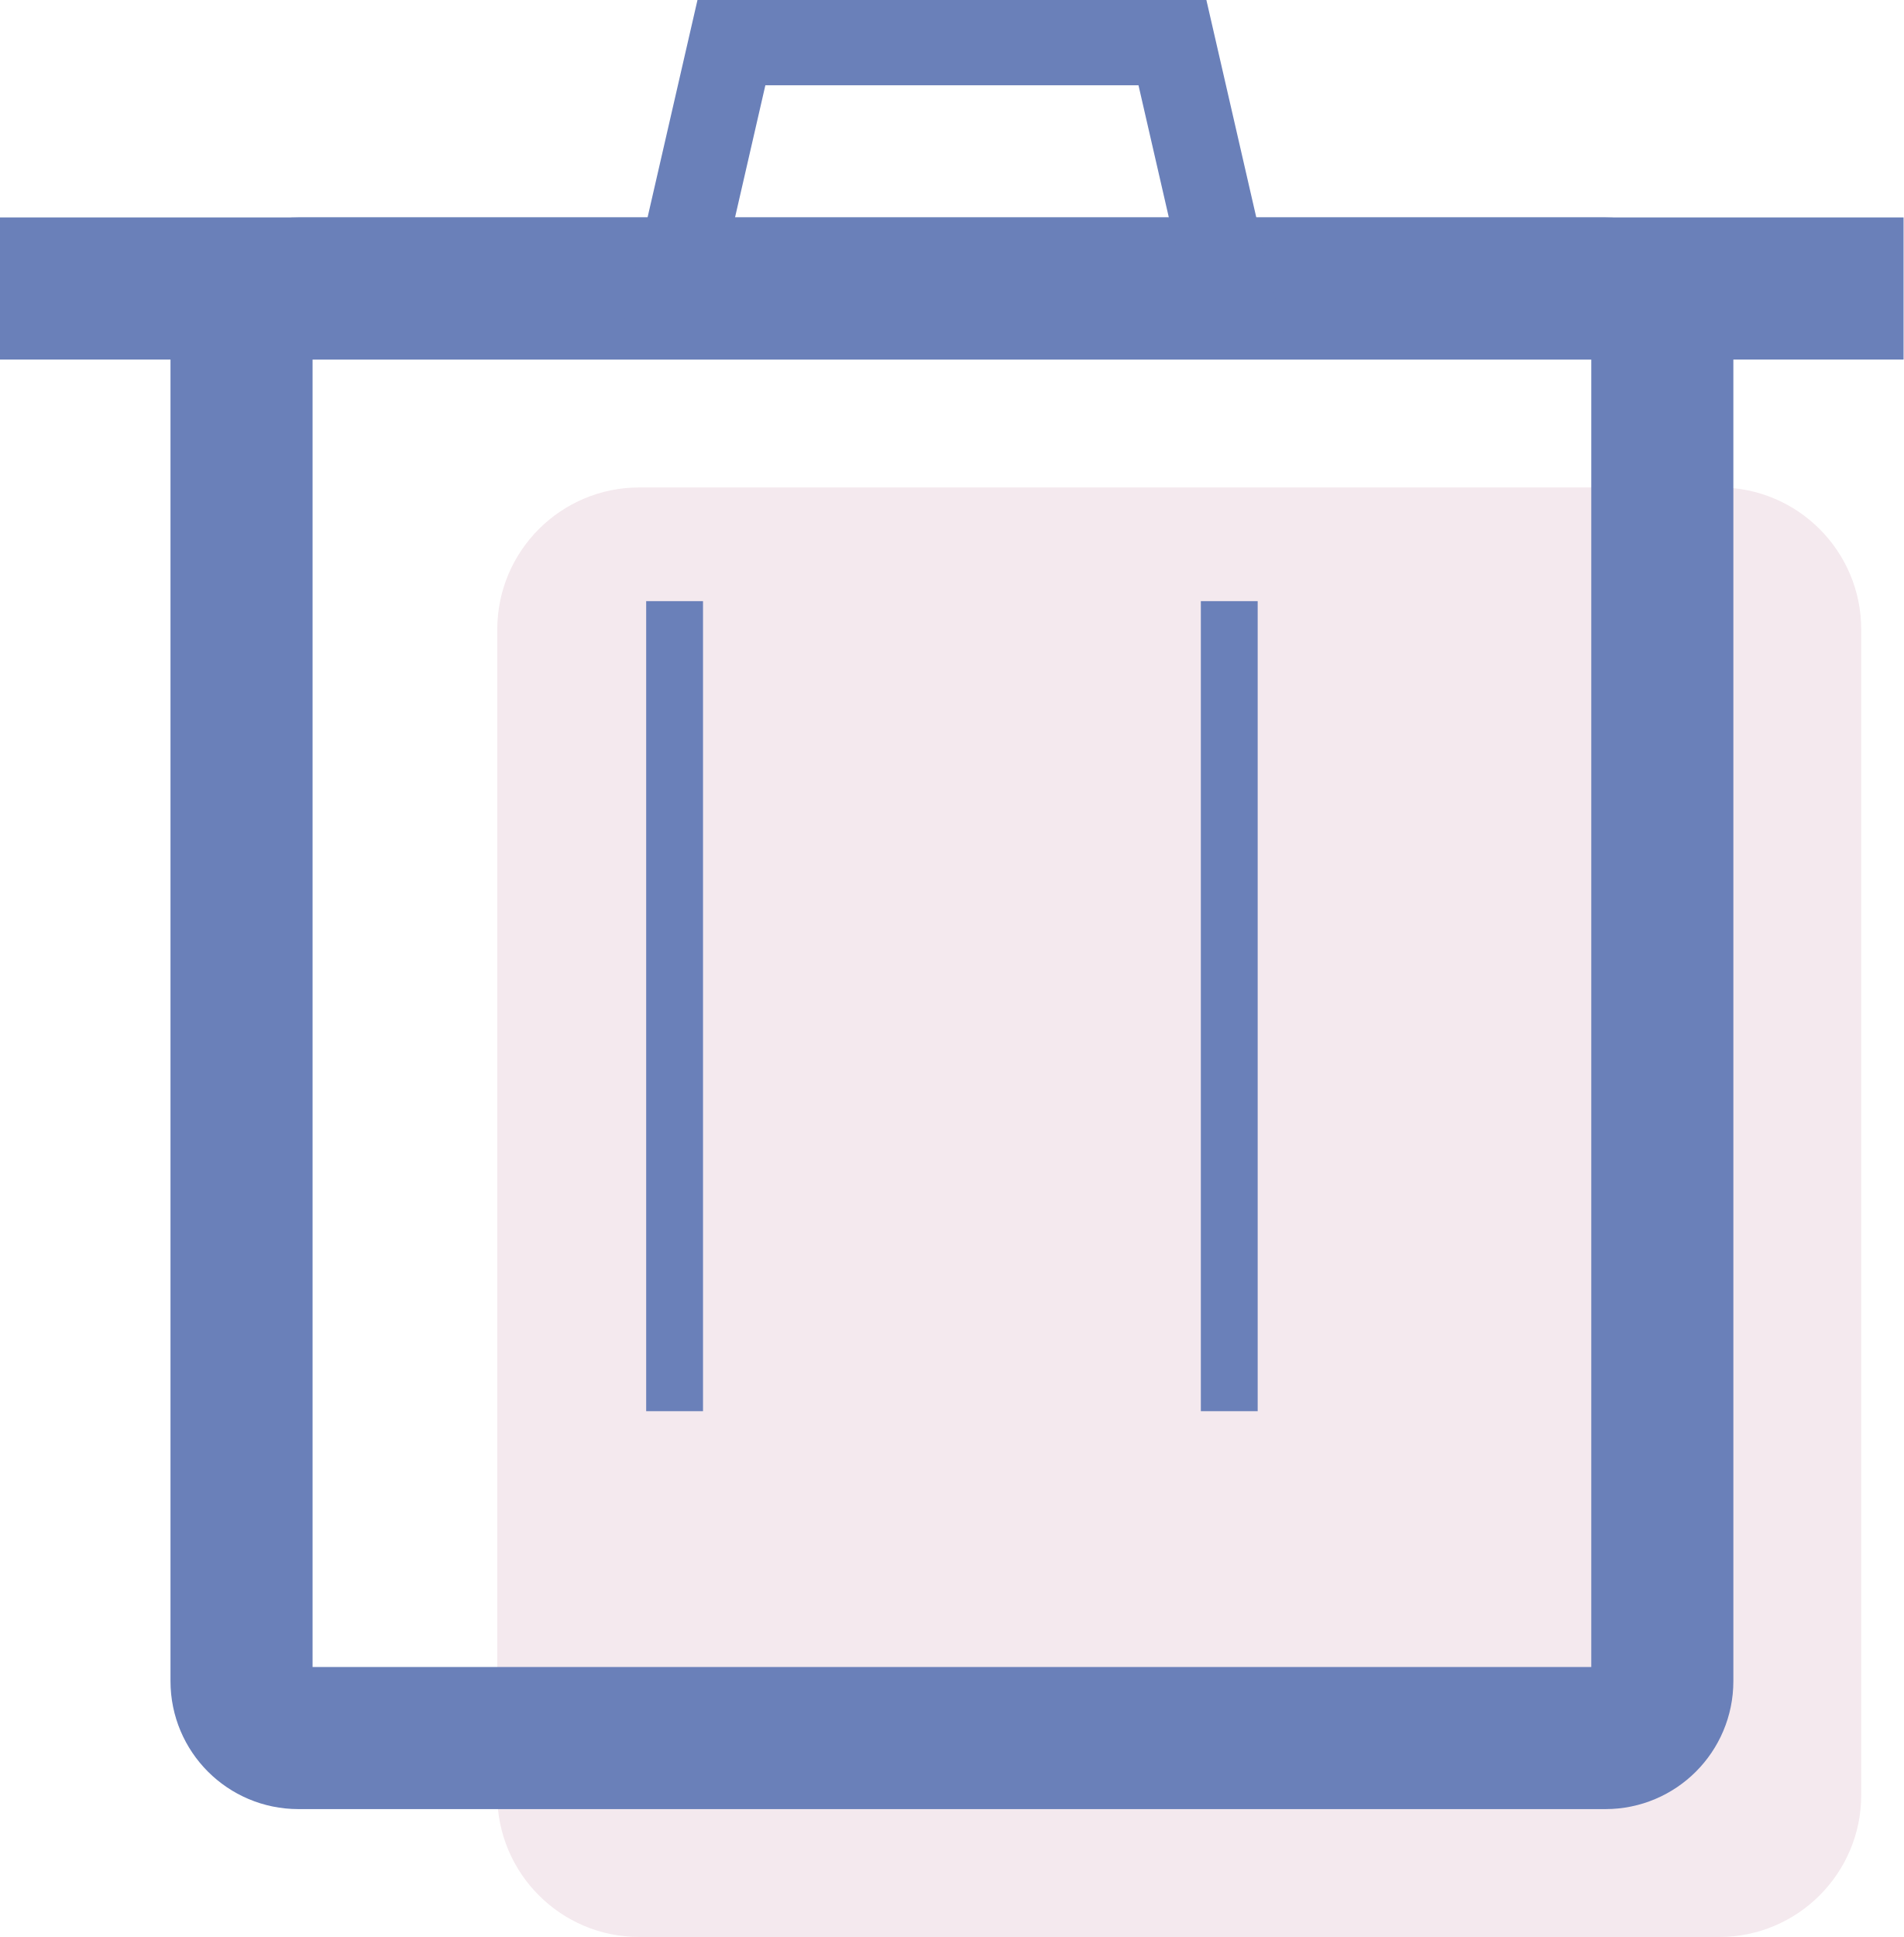
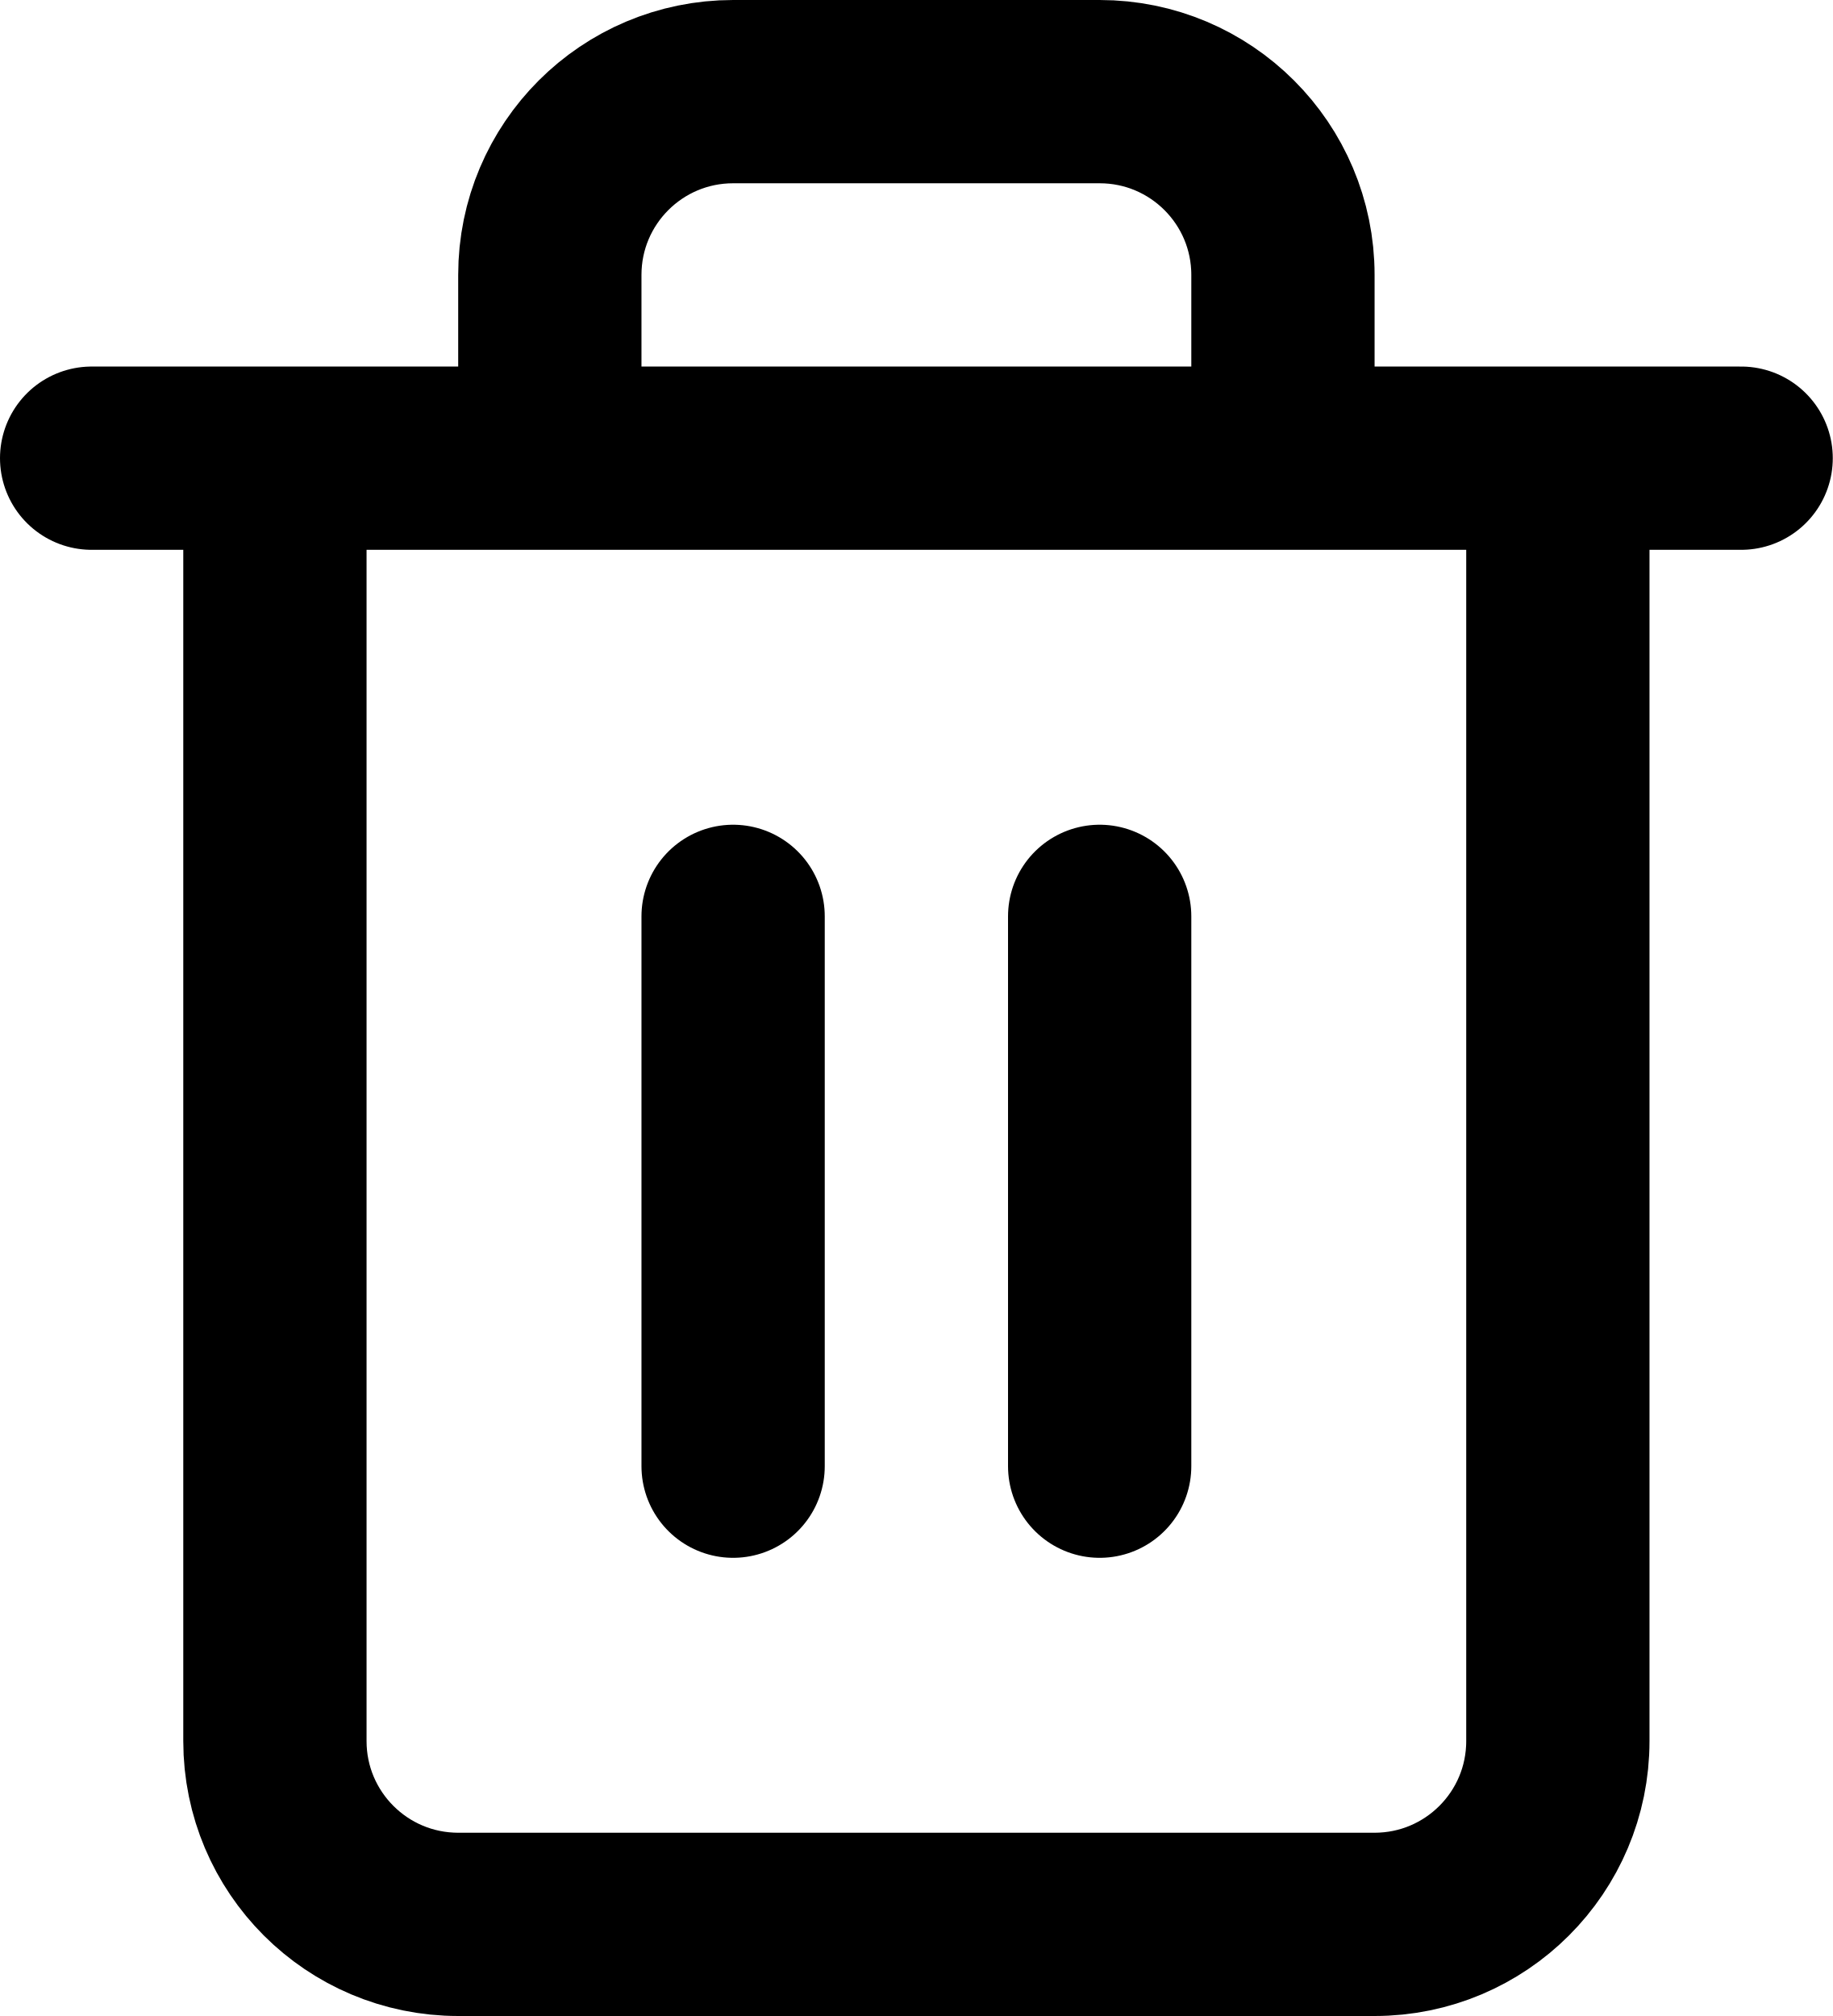
- <svg xmlns="http://www.w3.org/2000/svg" viewBox="0 0 66.99 68.15">
-   <g data-name="Layer 2">
-     <rect width="48" height="51" x="17.5" y="17.15" fill="#b76a8a" opacity=".15" rx="5" ry="5" />
-     <rect width="50" height="51" x="8.5" y="10.15" fill="none" stroke="#6a80b9" stroke-miterlimit="10" stroke-width="5" rx="2" ry="2" />
-     <path fill="none" stroke="#6a80b9" stroke-miterlimit="10" stroke-width="5" d="M66.99 10.15H0" />
-     <path fill="none" stroke="#6a80b9" stroke-miterlimit="10" stroke-width="3" d="M43.26 10.21H23.74l2-8.71h15.52l2 8.71z" />
-     <path fill="none" stroke="#6a80b9" stroke-miterlimit="10" stroke-width="2" d="M23.74 21.15v28.5M43.26 21.15v28.5" />
-   </g>
+ <svg xmlns="http://www.w3.org/2000/svg" width="20" height="22">
+   <path fill="none" fill-rule="evenodd" stroke="#000" stroke-linecap="round" stroke-linejoin="round" stroke-width="2" d="M1 5h18M17 5v14a2 2 0 0 1-2 2H5a2 2 0 0 1-2-2V5m3 0V3a2 2 0 0 1 2-2h4a2 2 0 0 1 2 2v2M8 10v6M12 10v6" />
</svg>
